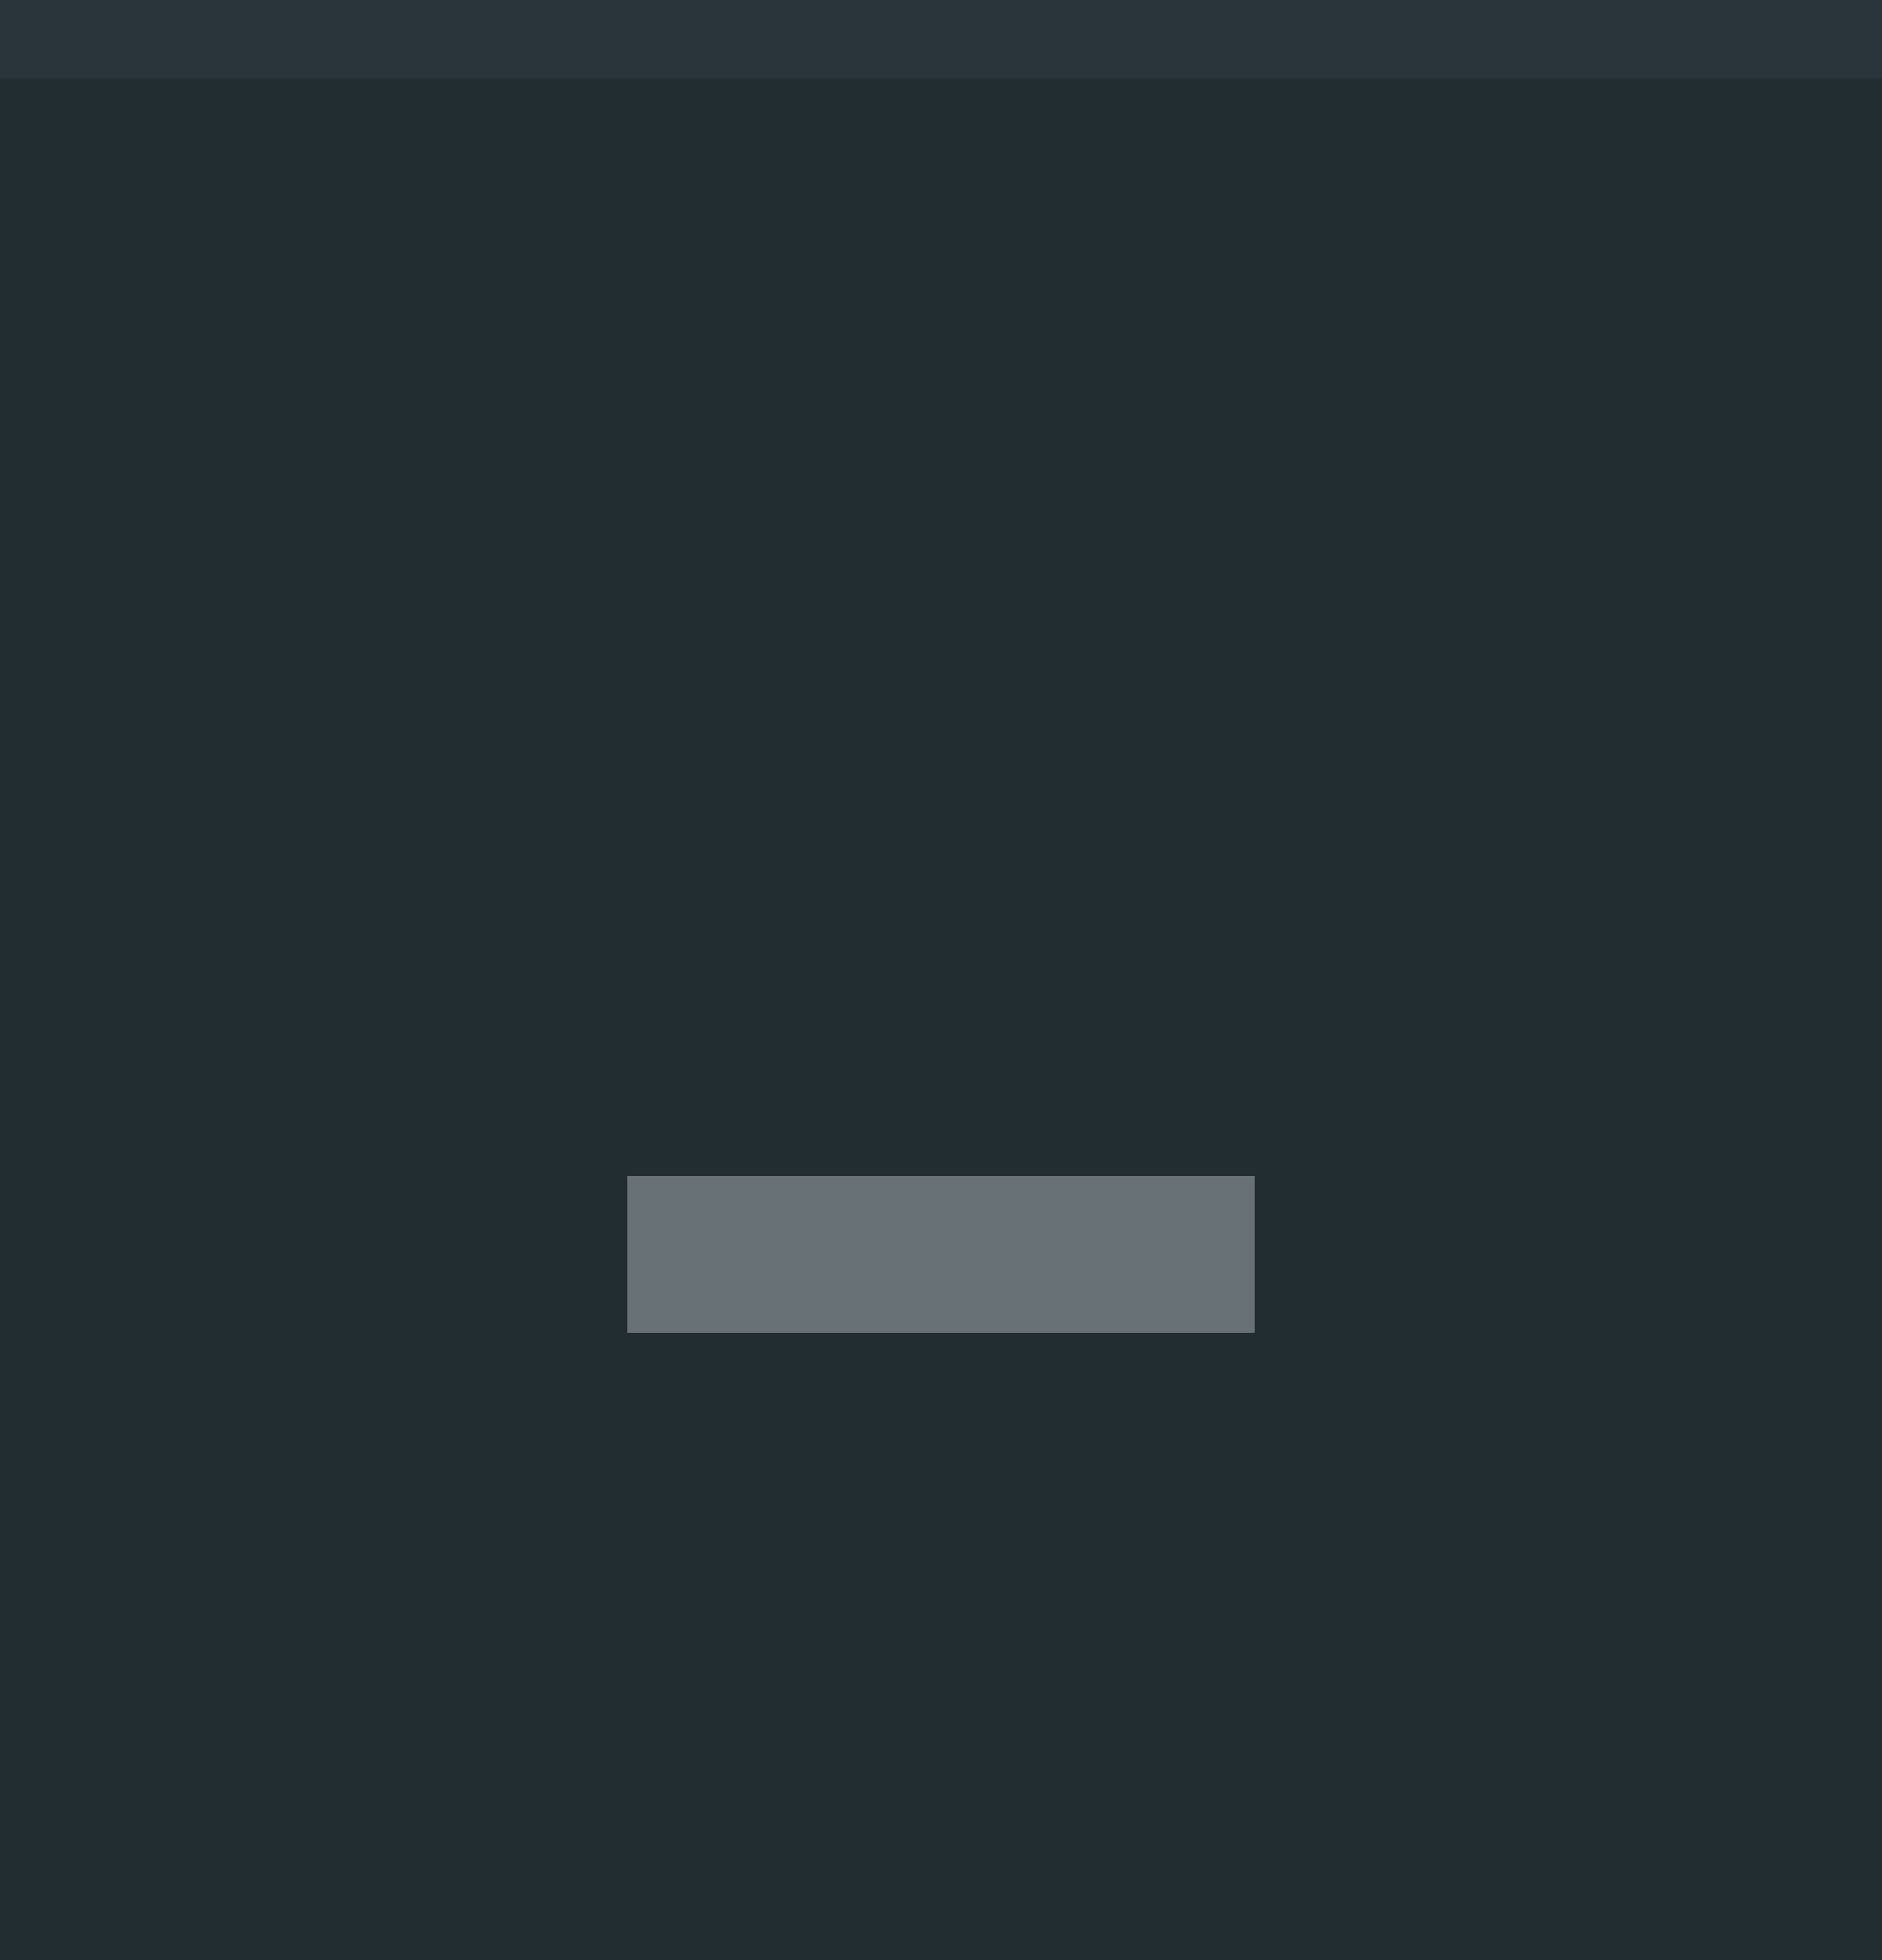
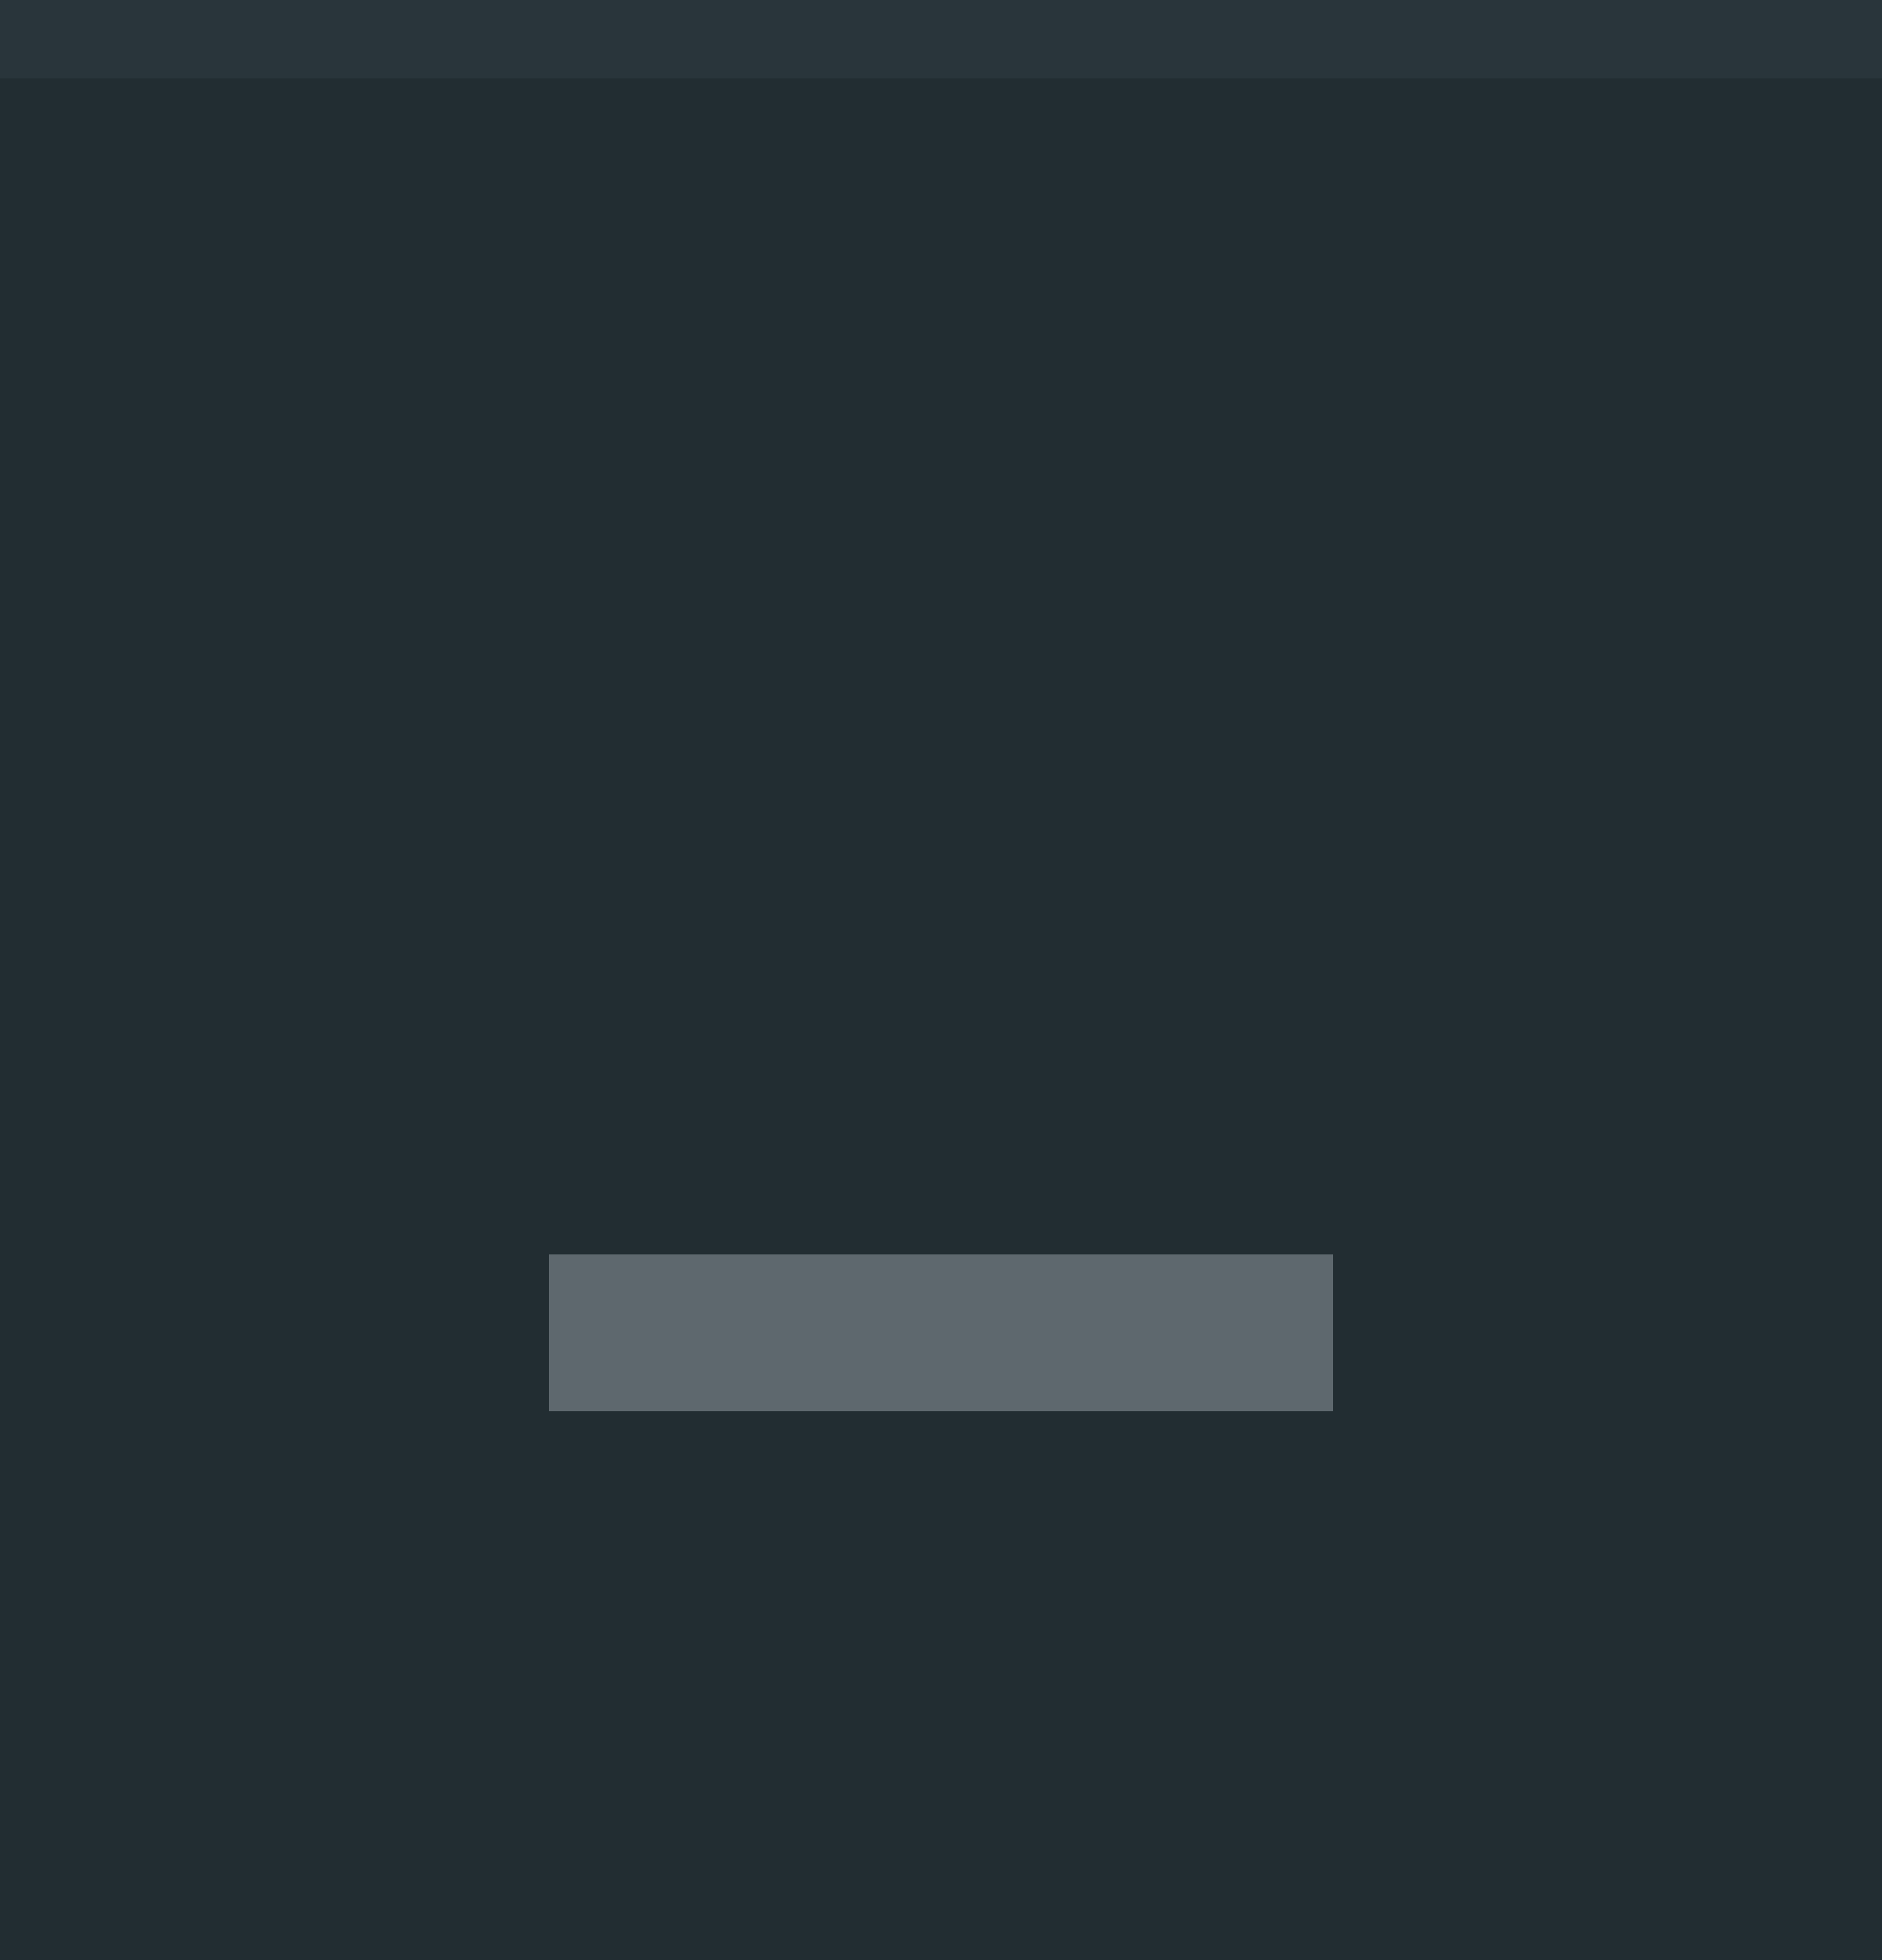
<svg xmlns="http://www.w3.org/2000/svg" width="24" height="25" viewBox="0 0 24 25" id="svg4142" version="1.1">
  <defs id="defs4144" />
  <g id="layer1" transform="translate(0,-1027.362)">
    <rect style="opacity:1;fill:#222d32;fill-opacity:1;fill-rule:evenodd;stroke:none;stroke-width:2.745;stroke-linecap:butt;stroke-linejoin:miter;stroke-miterlimit:4;stroke-dasharray:none;stroke-dashoffset:478.437;stroke-opacity:1" id="rect4741" width="24" height="25" x="0" y="1027.362" />
    <circle style="fill:#cfd8dc;fill-opacity:0.1;stroke:none;stroke-width:0.5;stroke-linejoin:miter;stroke-miterlimit:4;stroke-dasharray:none;stroke-opacity:1" id="path2994" cx="1040.362" cy="15" transform="matrix(0,1,-1,0,0,0)" r="10" />
-     <rect style="opacity:1;fill:#cfd8dc;fill-opacity:0.4;fill-rule:evenodd;stroke:none;stroke-width:2.745;stroke-linecap:butt;stroke-linejoin:miter;stroke-miterlimit:4;stroke-dasharray:none;stroke-dashoffset:478.437;stroke-opacity:1" id="rect4853" width="8" height="2" x="8" y="1042.362" />
    <rect style="opacity:1;fill:#29353b;fill-opacity:1;fill-rule:evenodd;stroke:none;stroke-width:2.745;stroke-linecap:butt;stroke-linejoin:miter;stroke-miterlimit:4;stroke-dasharray:none;stroke-dashoffset:478.437;stroke-opacity:1" id="rect4959" width="24" height="1" x="0" y="1027.362" />
+     <rect y="1043.362" x="7" height="2" width="10" id="rect4737-9" style="opacity:0.4;fill:#cfd8dc;fill-opacity:0.87;fill-rule:evenodd;stroke:none;stroke-width:0;stroke-linecap:square;stroke-linejoin:round;stroke-miterlimit:4;stroke-dasharray:none;stroke-dashoffset:478.437;stroke-opacity:0.4" />
  </g>
</svg>
